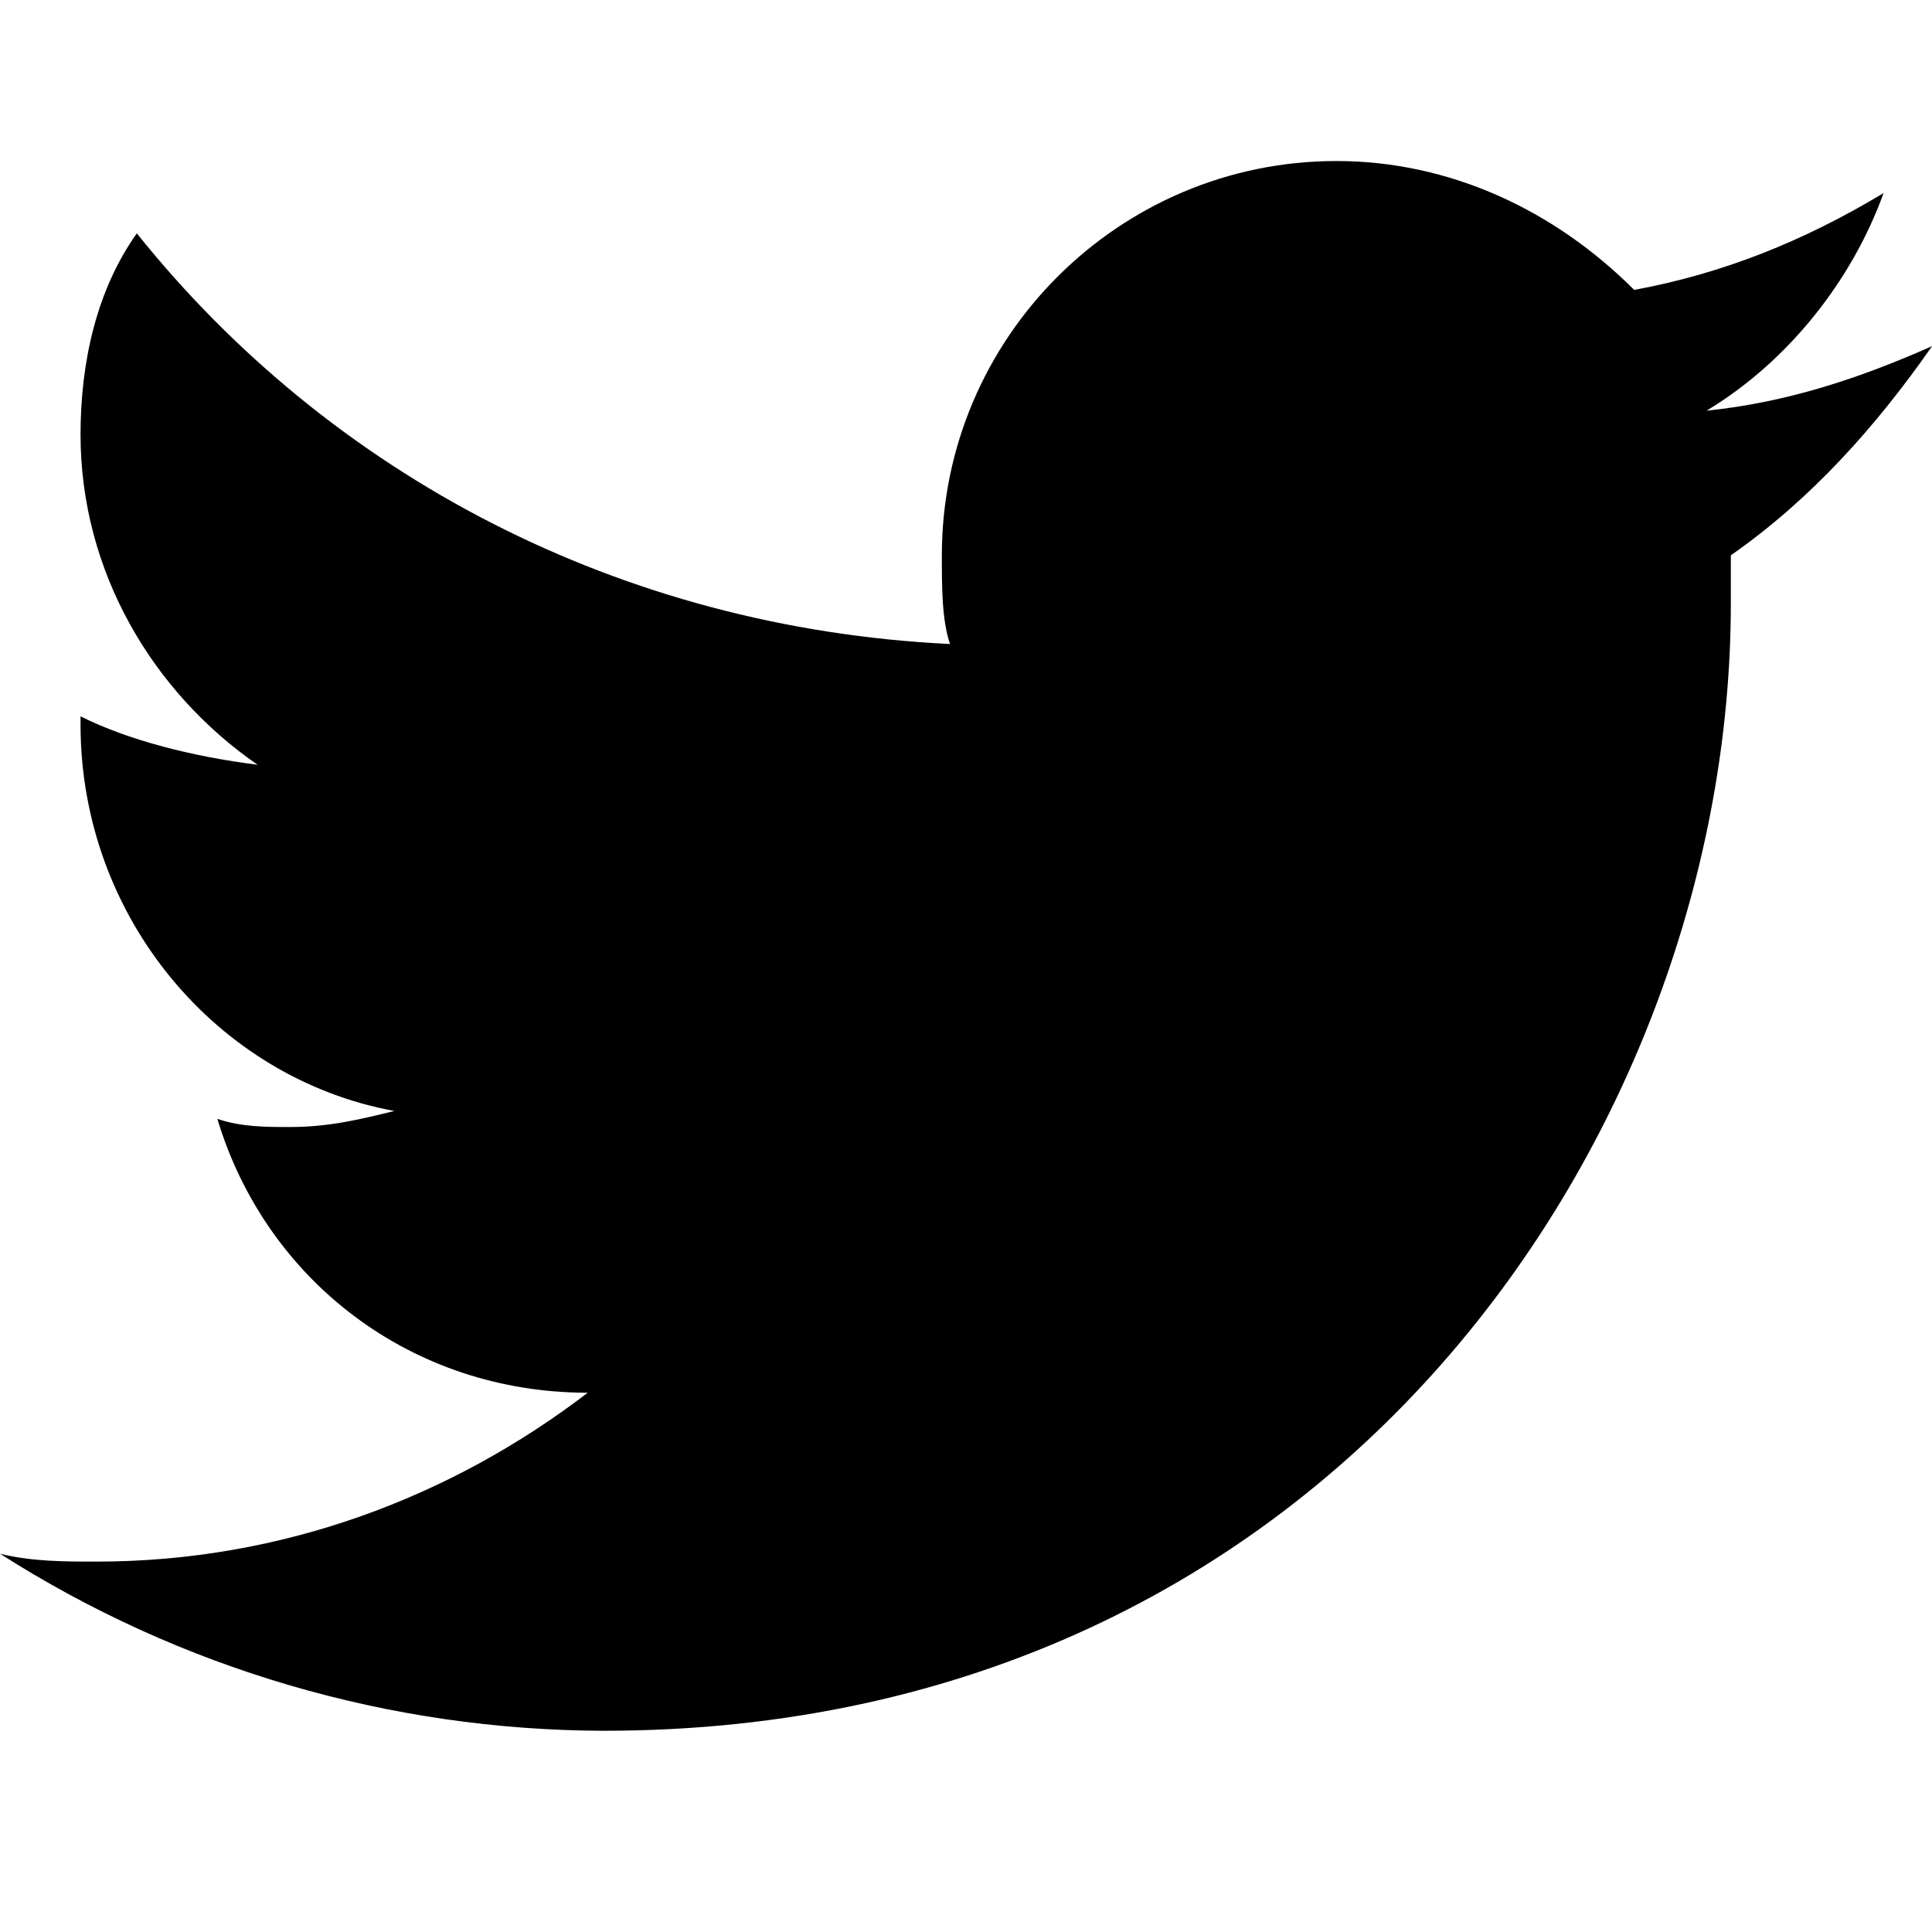
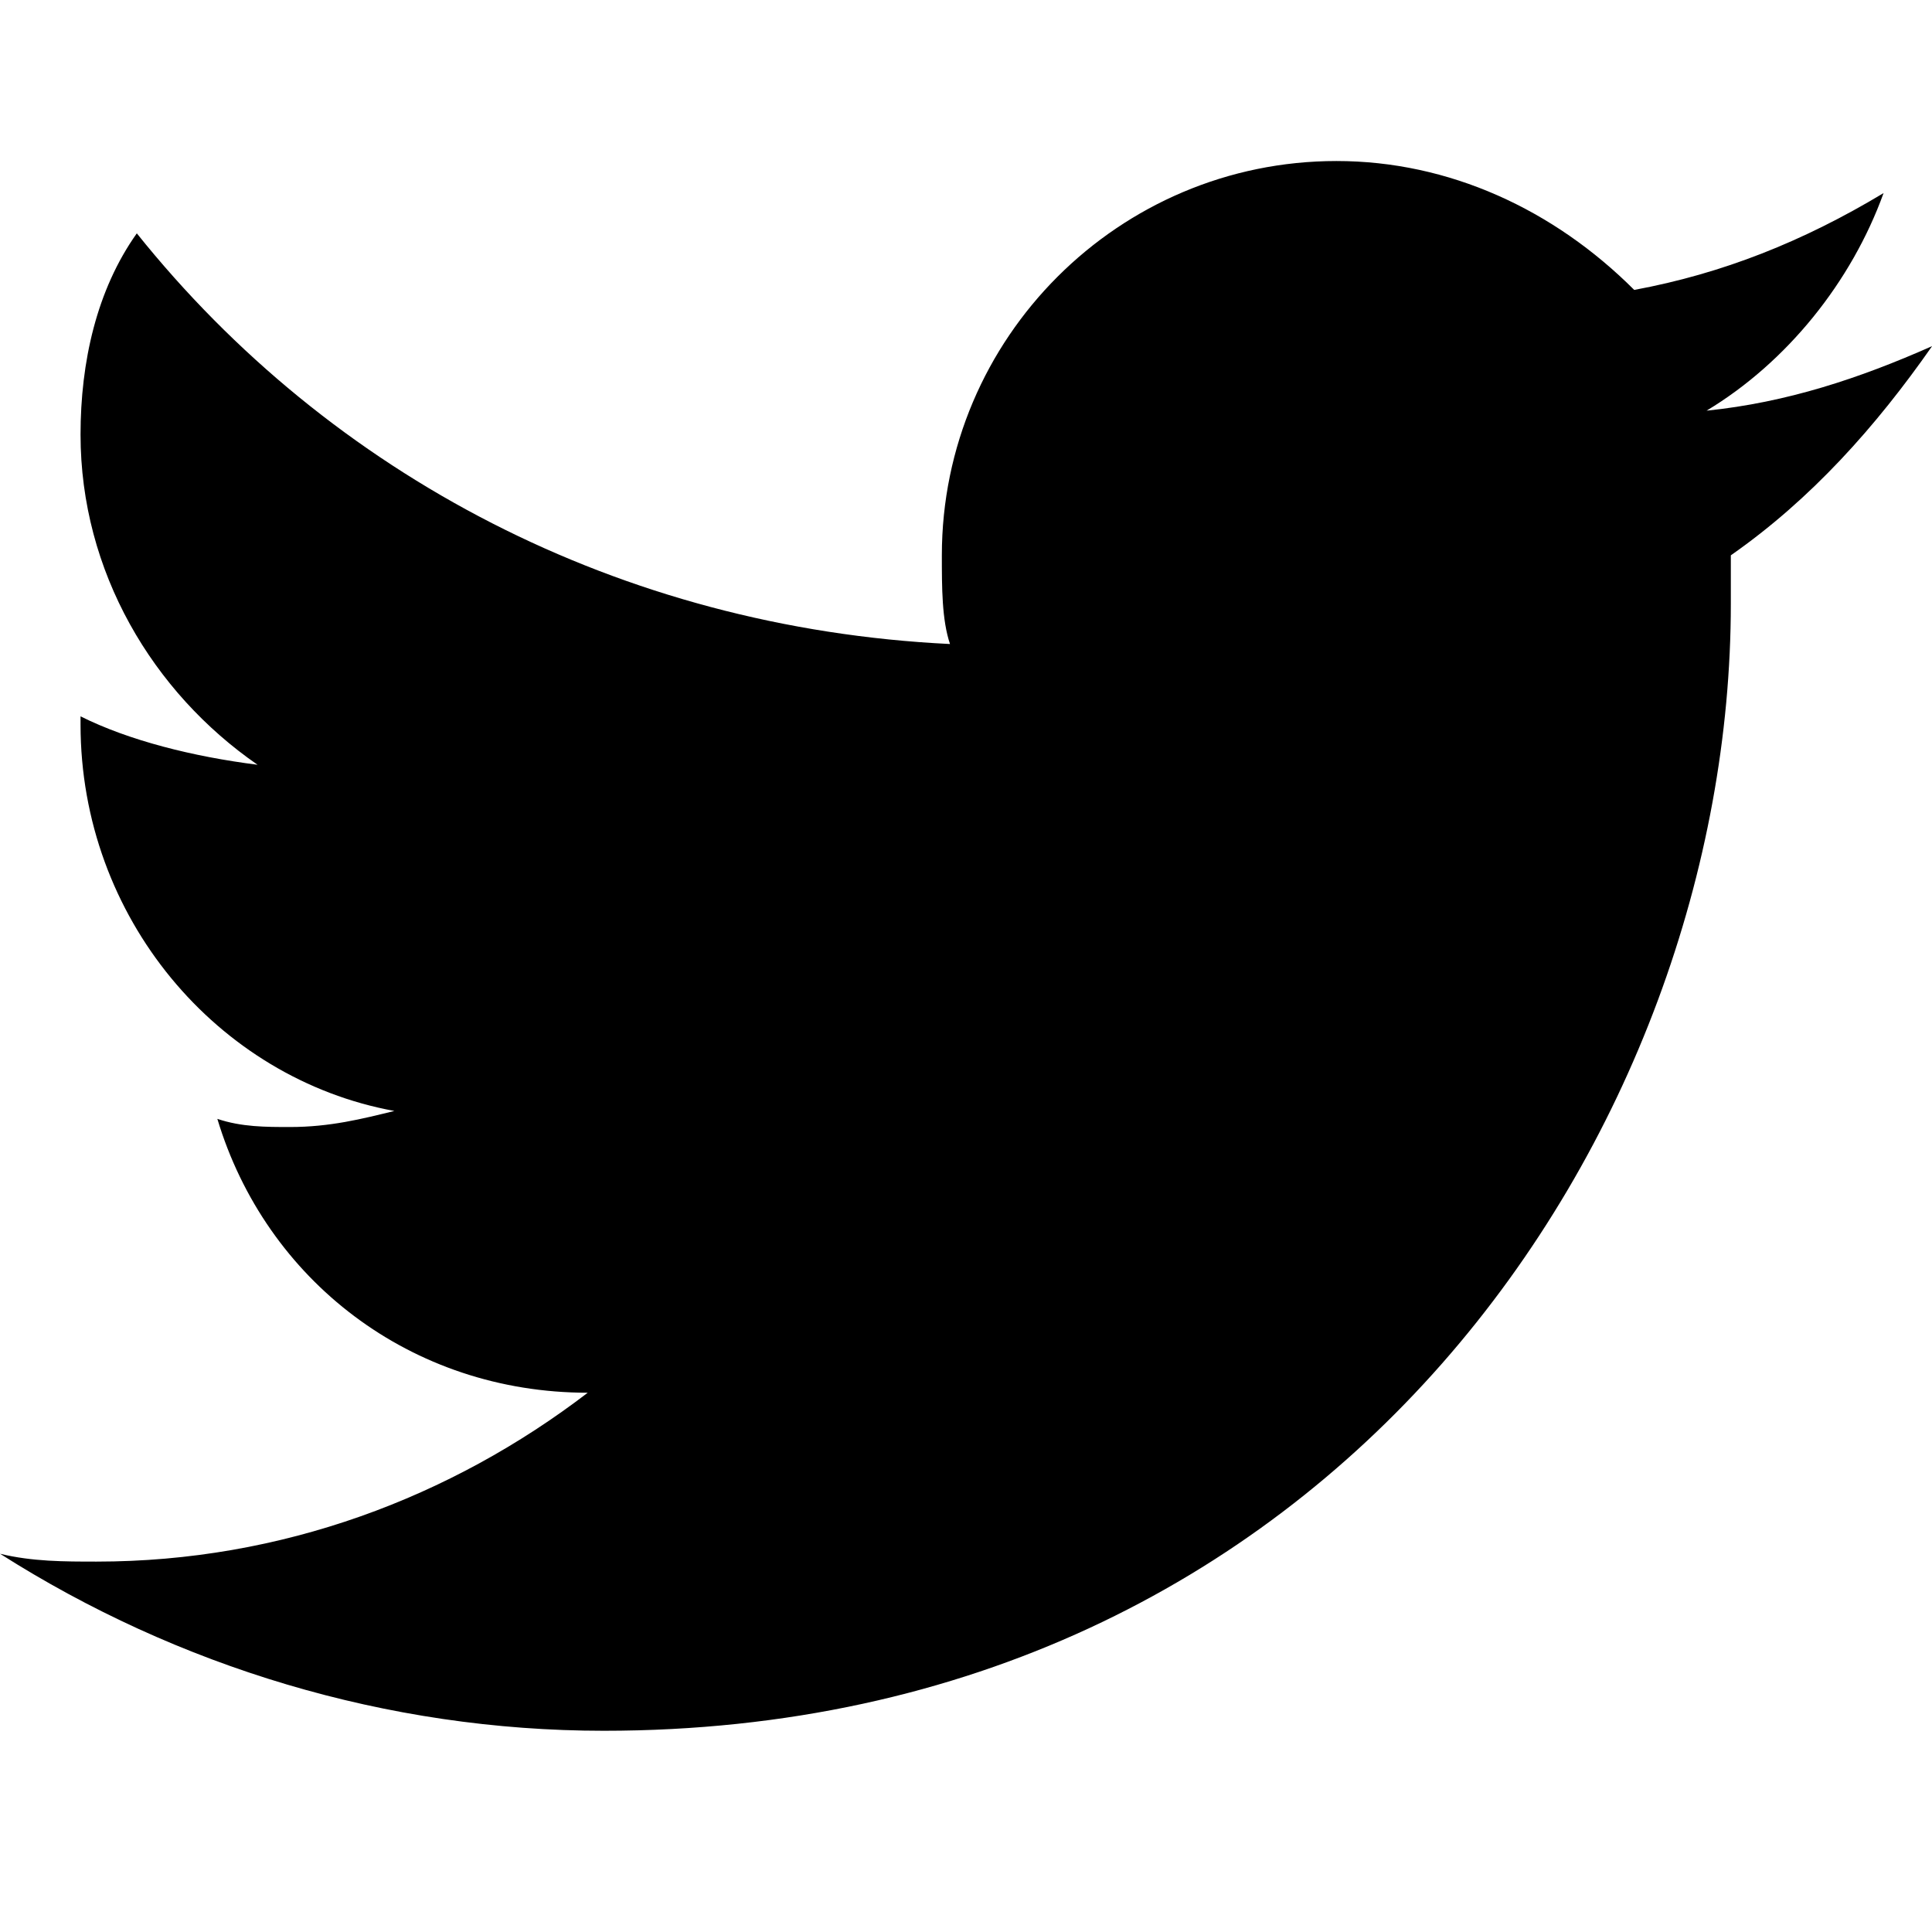
- <svg xmlns="http://www.w3.org/2000/svg" width="32" height="32">
-   <path d="M32 5.734c-1.198.531-2.401.932-3.734 1.068 1.333-.802 2.401-2.135 2.932-3.604-1.333.802-2.667 1.333-4.13 1.604C25.735 3.469 24 2.667 22.136 2.667c-3.604 0-6.536 2.932-6.536 6.531 0 .536 0 1.068.135 1.469-5.469-.266-10.266-2.802-13.469-6.802-.667.938-.932 2.135-.932 3.333 0 2.271 1.198 4.271 2.932 5.469-1.068-.135-2.13-.401-2.932-.802V12c0 3.198 2.266 5.865 5.198 6.401-.531.13-1.063.266-1.729.266-.401 0-.802 0-1.203-.135.802 2.667 3.203 4.536 6.135 4.536-2.266 1.734-5.068 2.797-8.135 2.797-.531 0-1.068 0-1.599-.13a18.677 18.677 0 0010 2.932c12.135 0 18.667-10 18.667-18.667v-.802c1.333-.932 2.401-2.13 3.333-3.464z" />
+ <svg xmlns="http://www.w3.org/2000/svg" version="1.1" width="32" height="32" viewBox="0 0 32 32">
+   <path d="M32 5.734c-1.198 0.531-2.401 0.932-3.734 1.068 1.333-0.802 2.401-2.135 2.932-3.604-1.333 0.802-2.667 1.333-4.13 1.604-1.333-1.333-3.068-2.135-4.932-2.135-3.604 0-6.536 2.932-6.536 6.531 0 0.536 0 1.068 0.135 1.469-5.469-0.266-10.266-2.802-13.469-6.802-0.667 0.938-0.932 2.135-0.932 3.333 0 2.271 1.198 4.271 2.932 5.469-1.068-0.135-2.13-0.401-2.932-0.802 0 0 0 0 0 0.135 0 3.198 2.266 5.865 5.198 6.401-0.531 0.13-1.063 0.266-1.729 0.266-0.401 0-0.802 0-1.203-0.135 0.802 2.667 3.203 4.536 6.135 4.536-2.266 1.734-5.068 2.797-8.135 2.797-0.531 0-1.068 0-1.599-0.13 2.932 1.865 6.401 2.932 10 2.932 12.135 0 18.667-10 18.667-18.667 0-0.266 0-0.531 0-0.802 1.333-0.932 2.401-2.13 3.333-3.464z" />
</svg>
